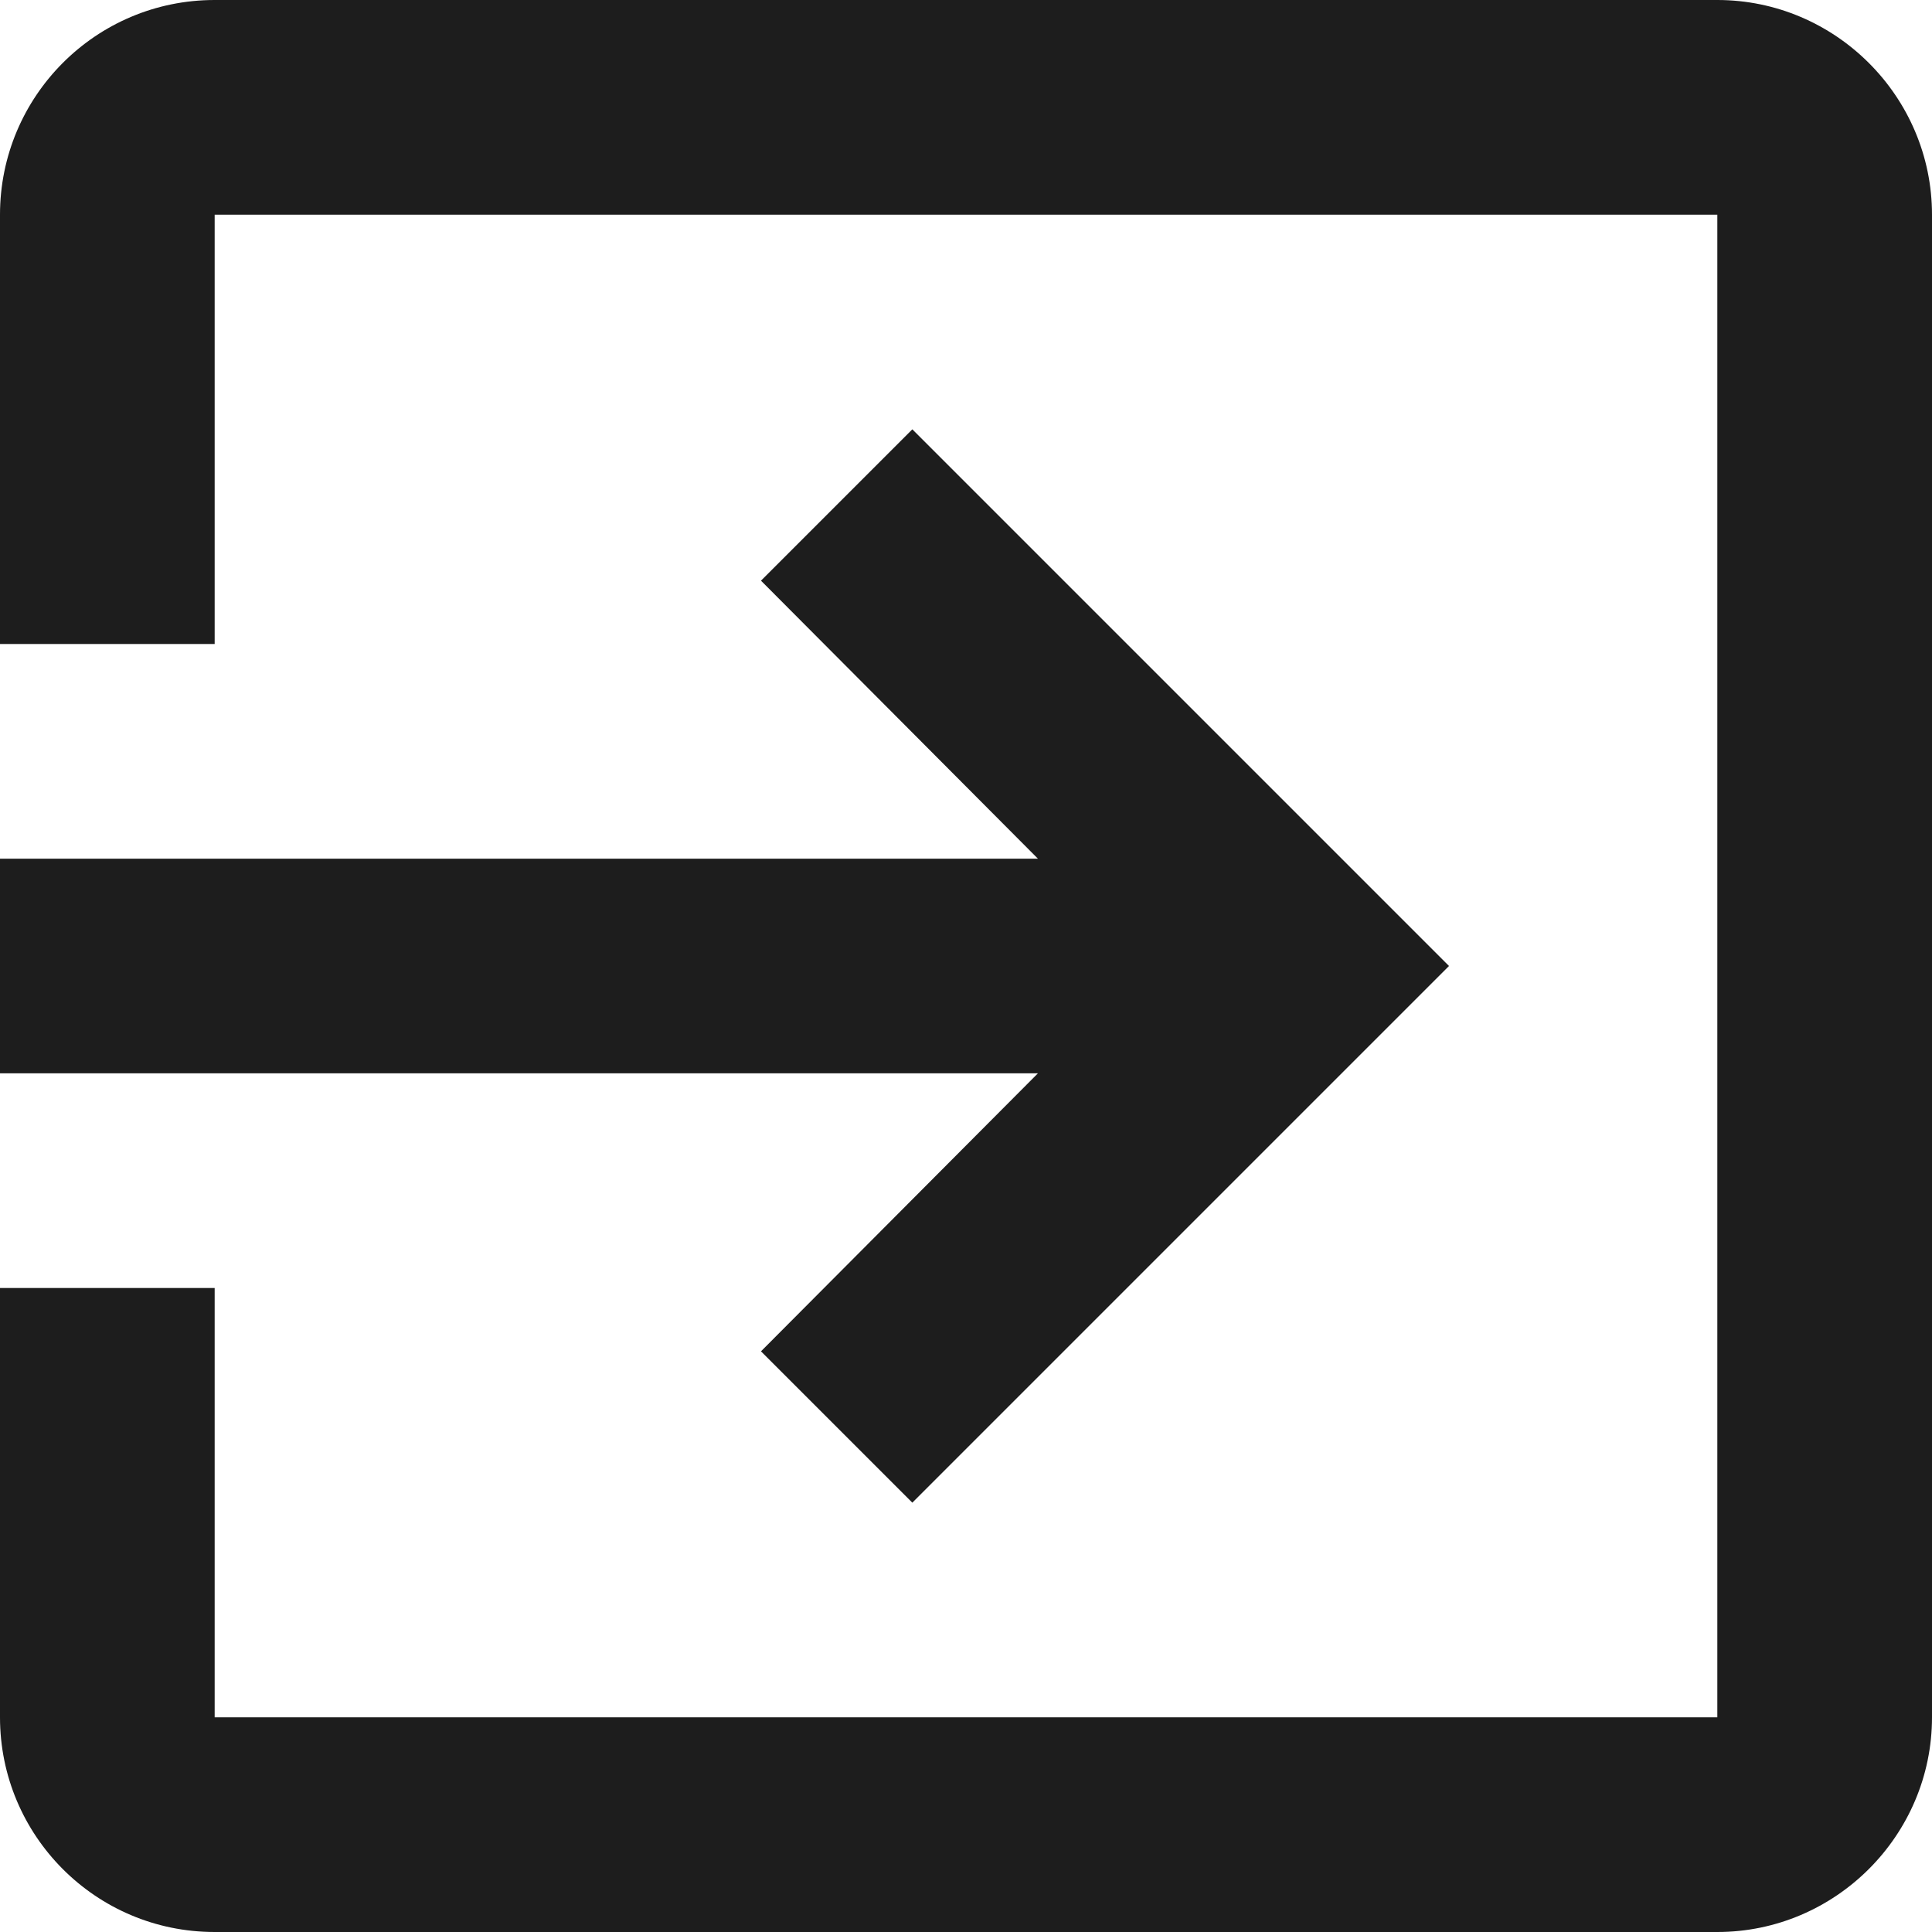
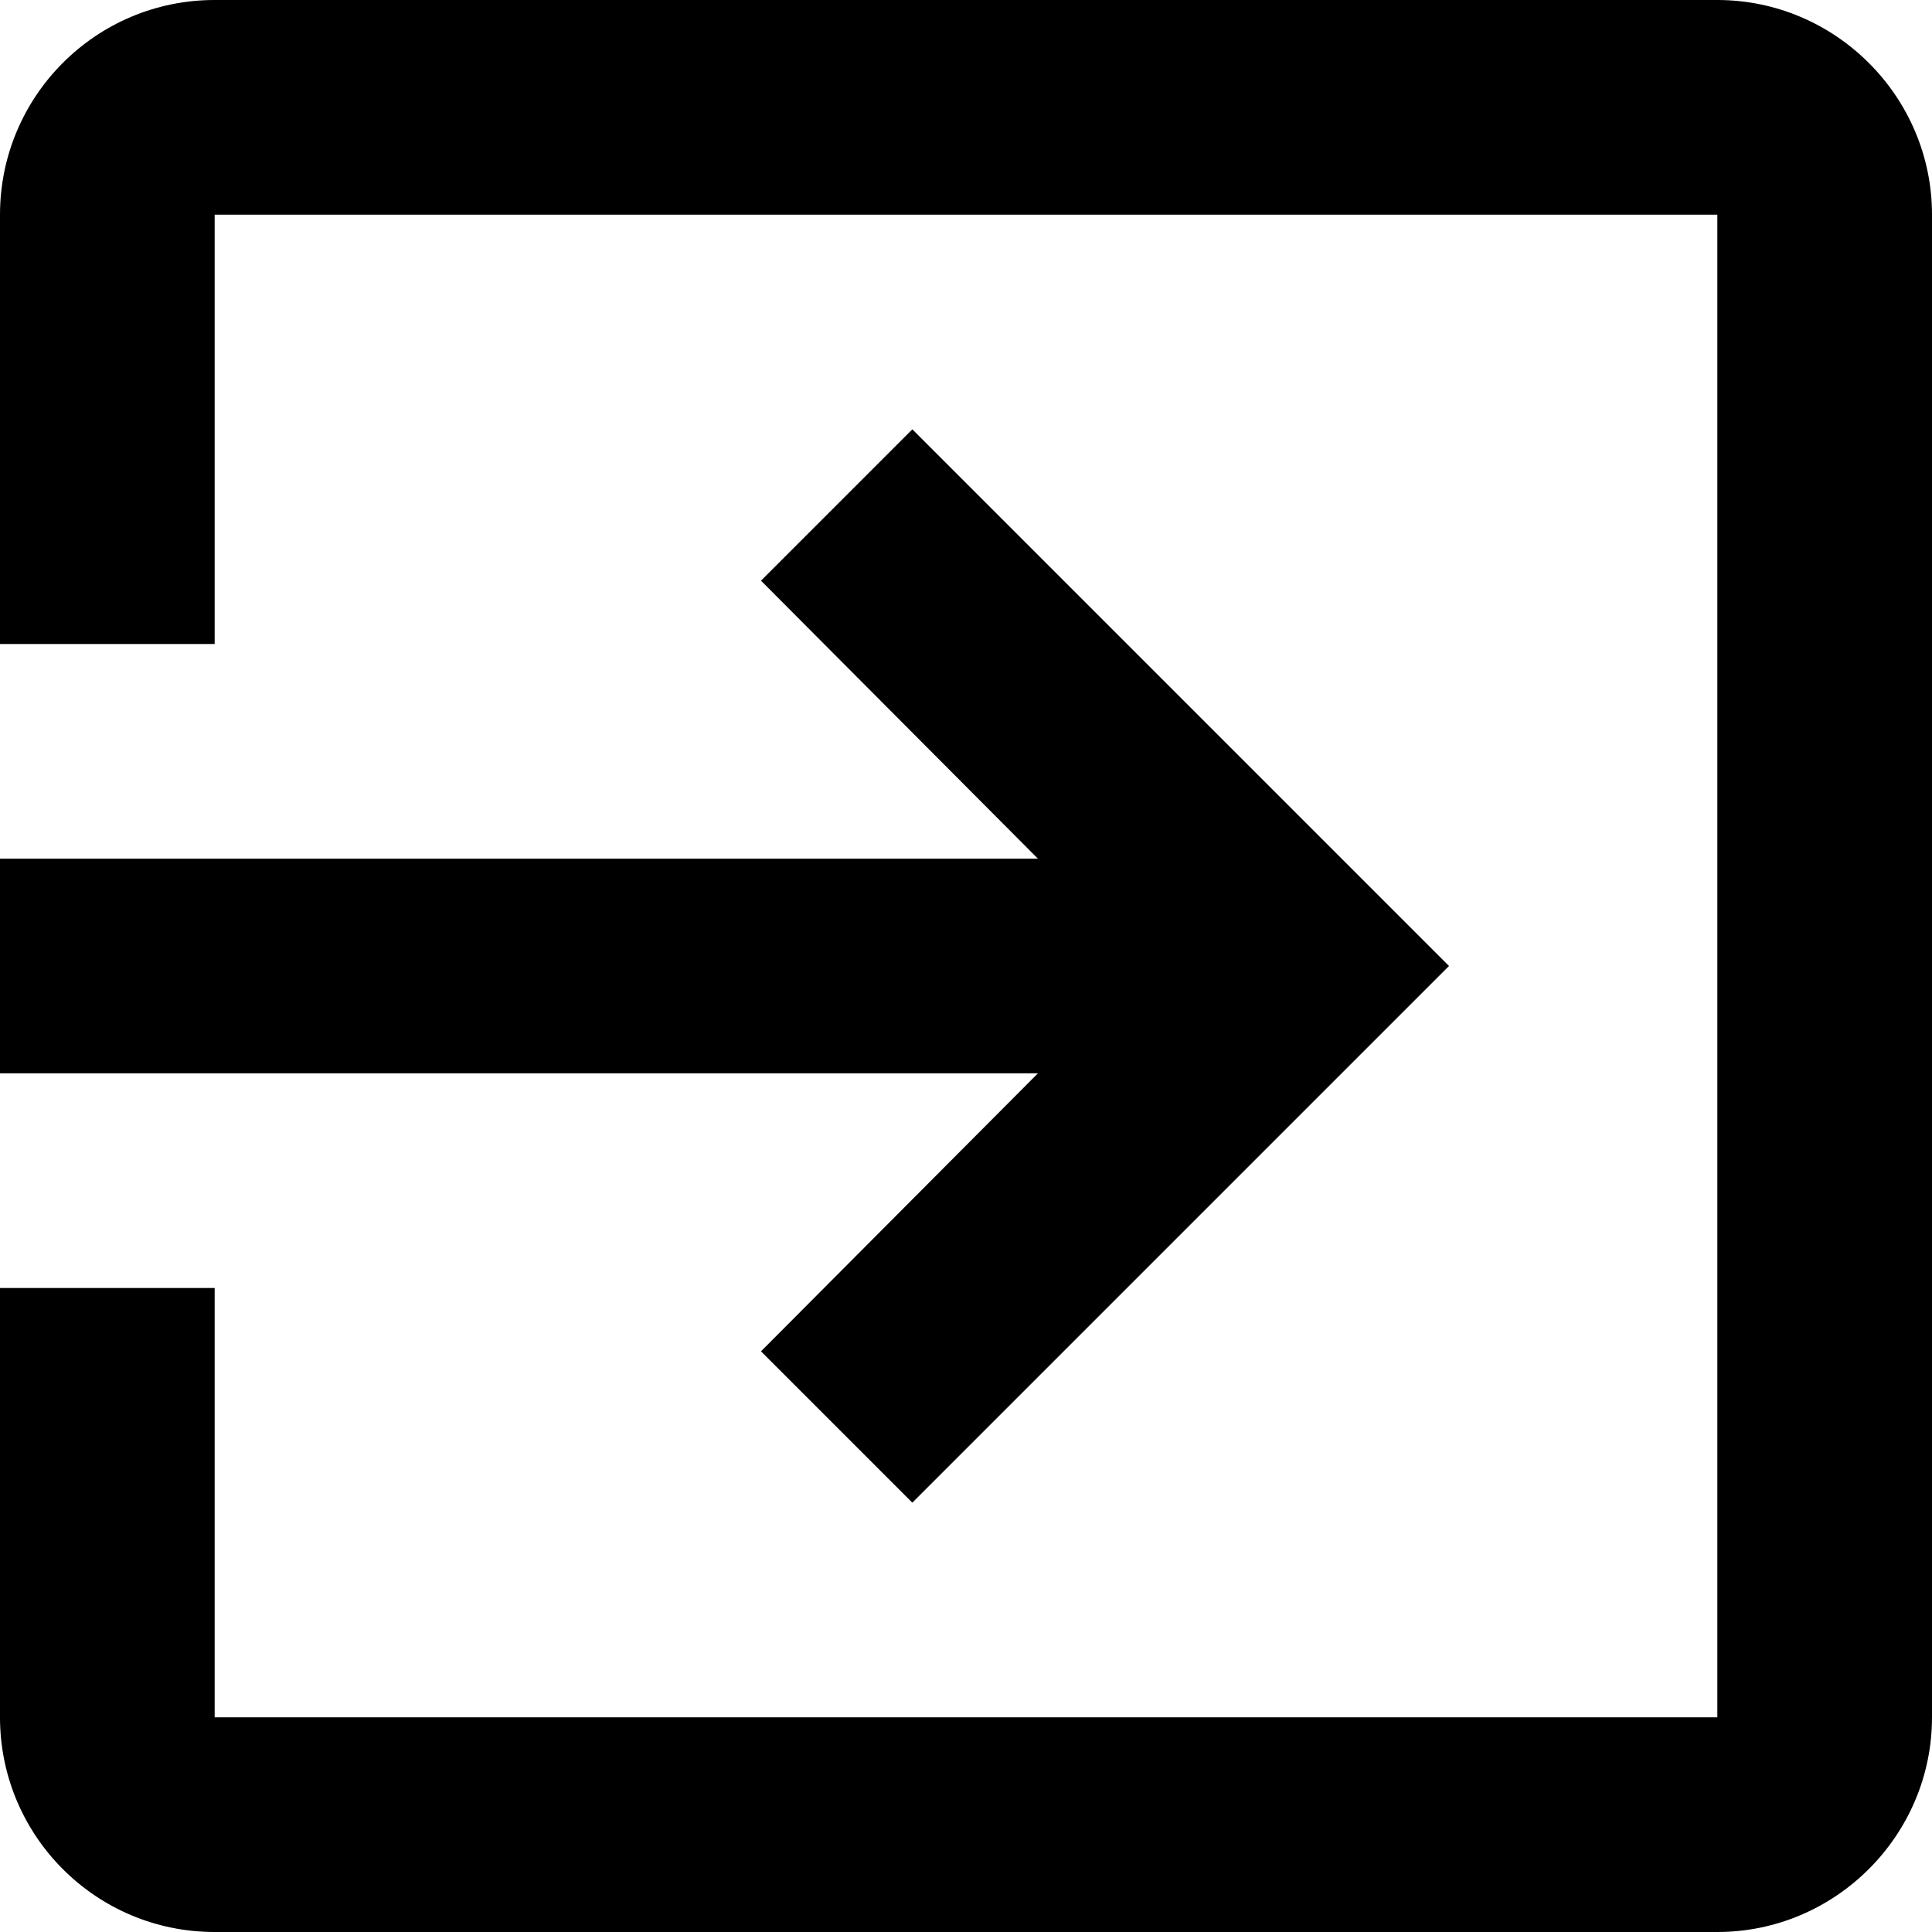
<svg xmlns="http://www.w3.org/2000/svg" width="18px" height="18px" viewBox="0 0 18 18">
-   <g stroke="none" stroke-width="1" fill="none" fill-rule="evenodd" transform="translate(-3, -3)">
-     <polygon points="0 0 24 0 24 24 0 24" />
-     <path d="M10.09,15.59 L11.5,17 L16.5,12 L11.5,7 L10.09,8.41 L12.67,11 L3,11 L3,13 L12.67,13 L10.09,15.59 Z M19,3 L5,3 C3.89,3 3,3.9 3,5 L3,9 L5,9 L5,5 L19,5 L19,19 L5,19 L5,15 L3,15 L3,19 C3,20.1 3.89,21 5,21 L19,21 C20.1,21 21,20.1 21,19 L21,5 C21,3.9 20.1,3 19,3 Z" fill="#1D1D1D">
-         </path>
-   </g>
+   <path d="M10.09,15.59 L11.5,17 L16.5,12 L11.5,7 L10.09,8.41 L12.67,11 L3,11 L3,13 L12.67,13 L10.09,15.59 Z M19,3 L5,3 C3.89,3 3,3.9 3,5 L3,9 L5,9 L5,5 L19,5 L19,19 L5,19 L5,15 L3,15 L3,19 C3,20.1 3.89,21 5,21 L19,21 C20.1,21 21,20.1 21,19 L21,5 C21,3.9 20.1,3 19,3 Z" transform="translate(-3, -3)">
+     </path>
</svg>
